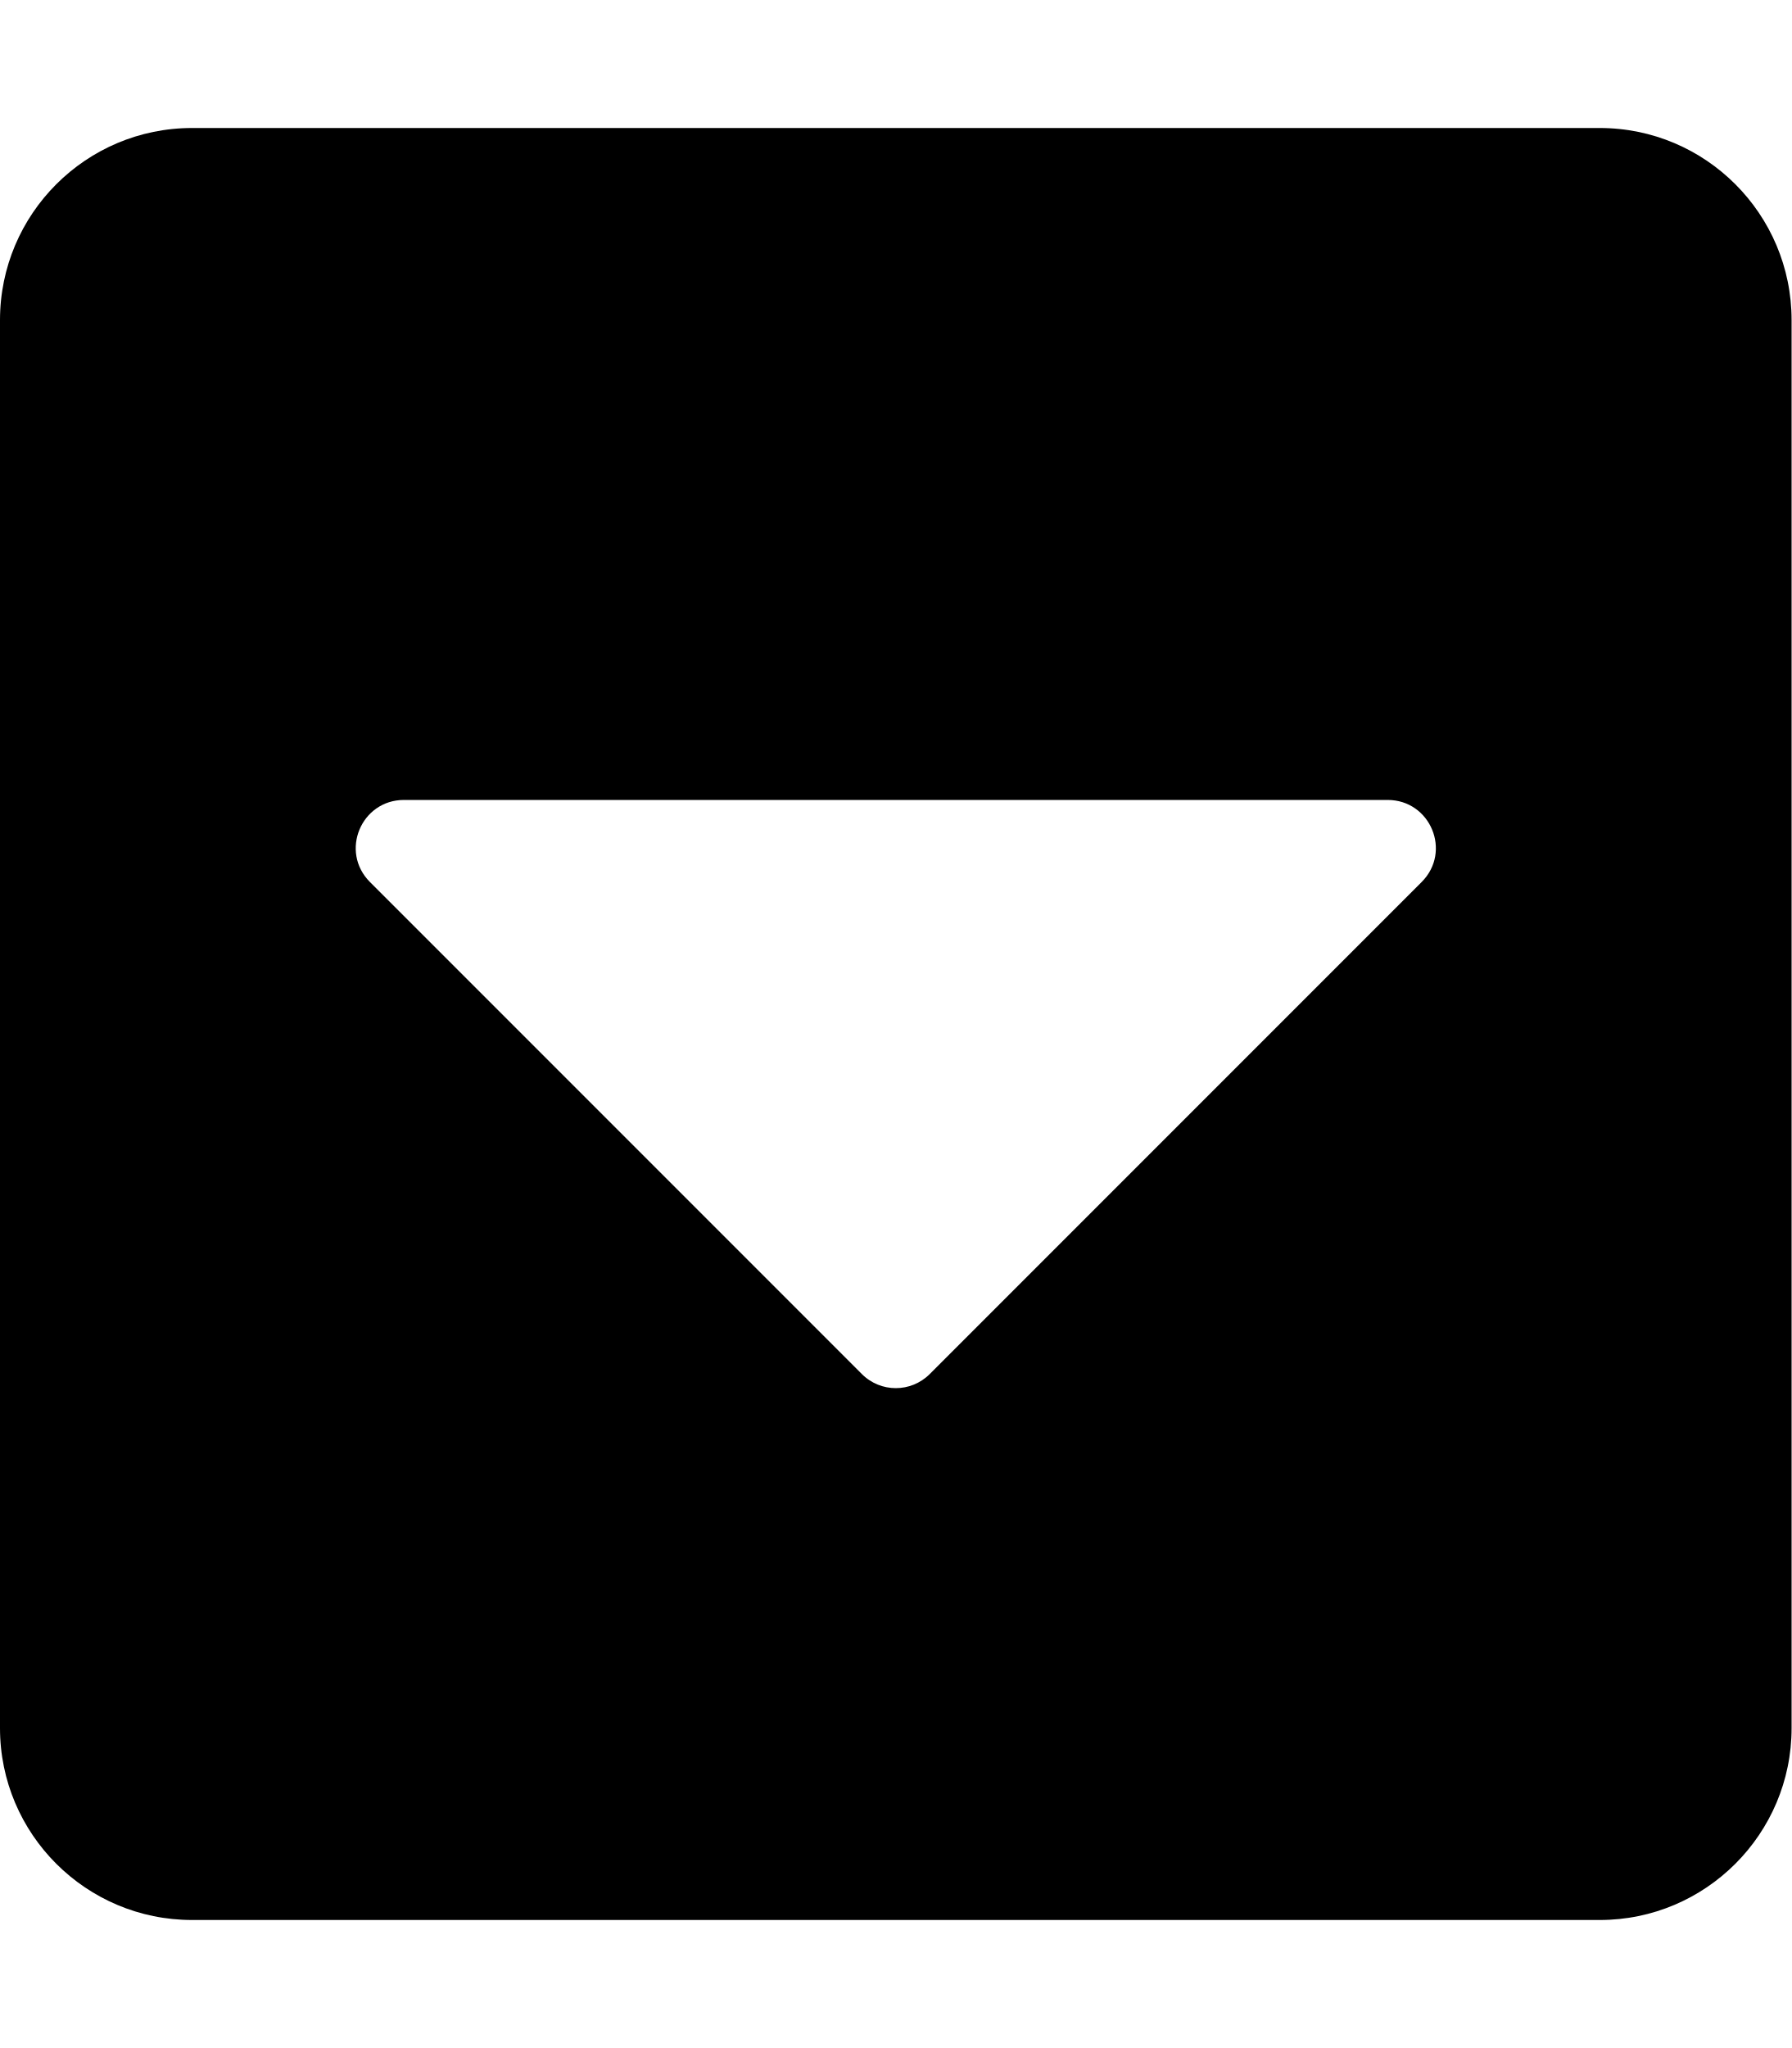
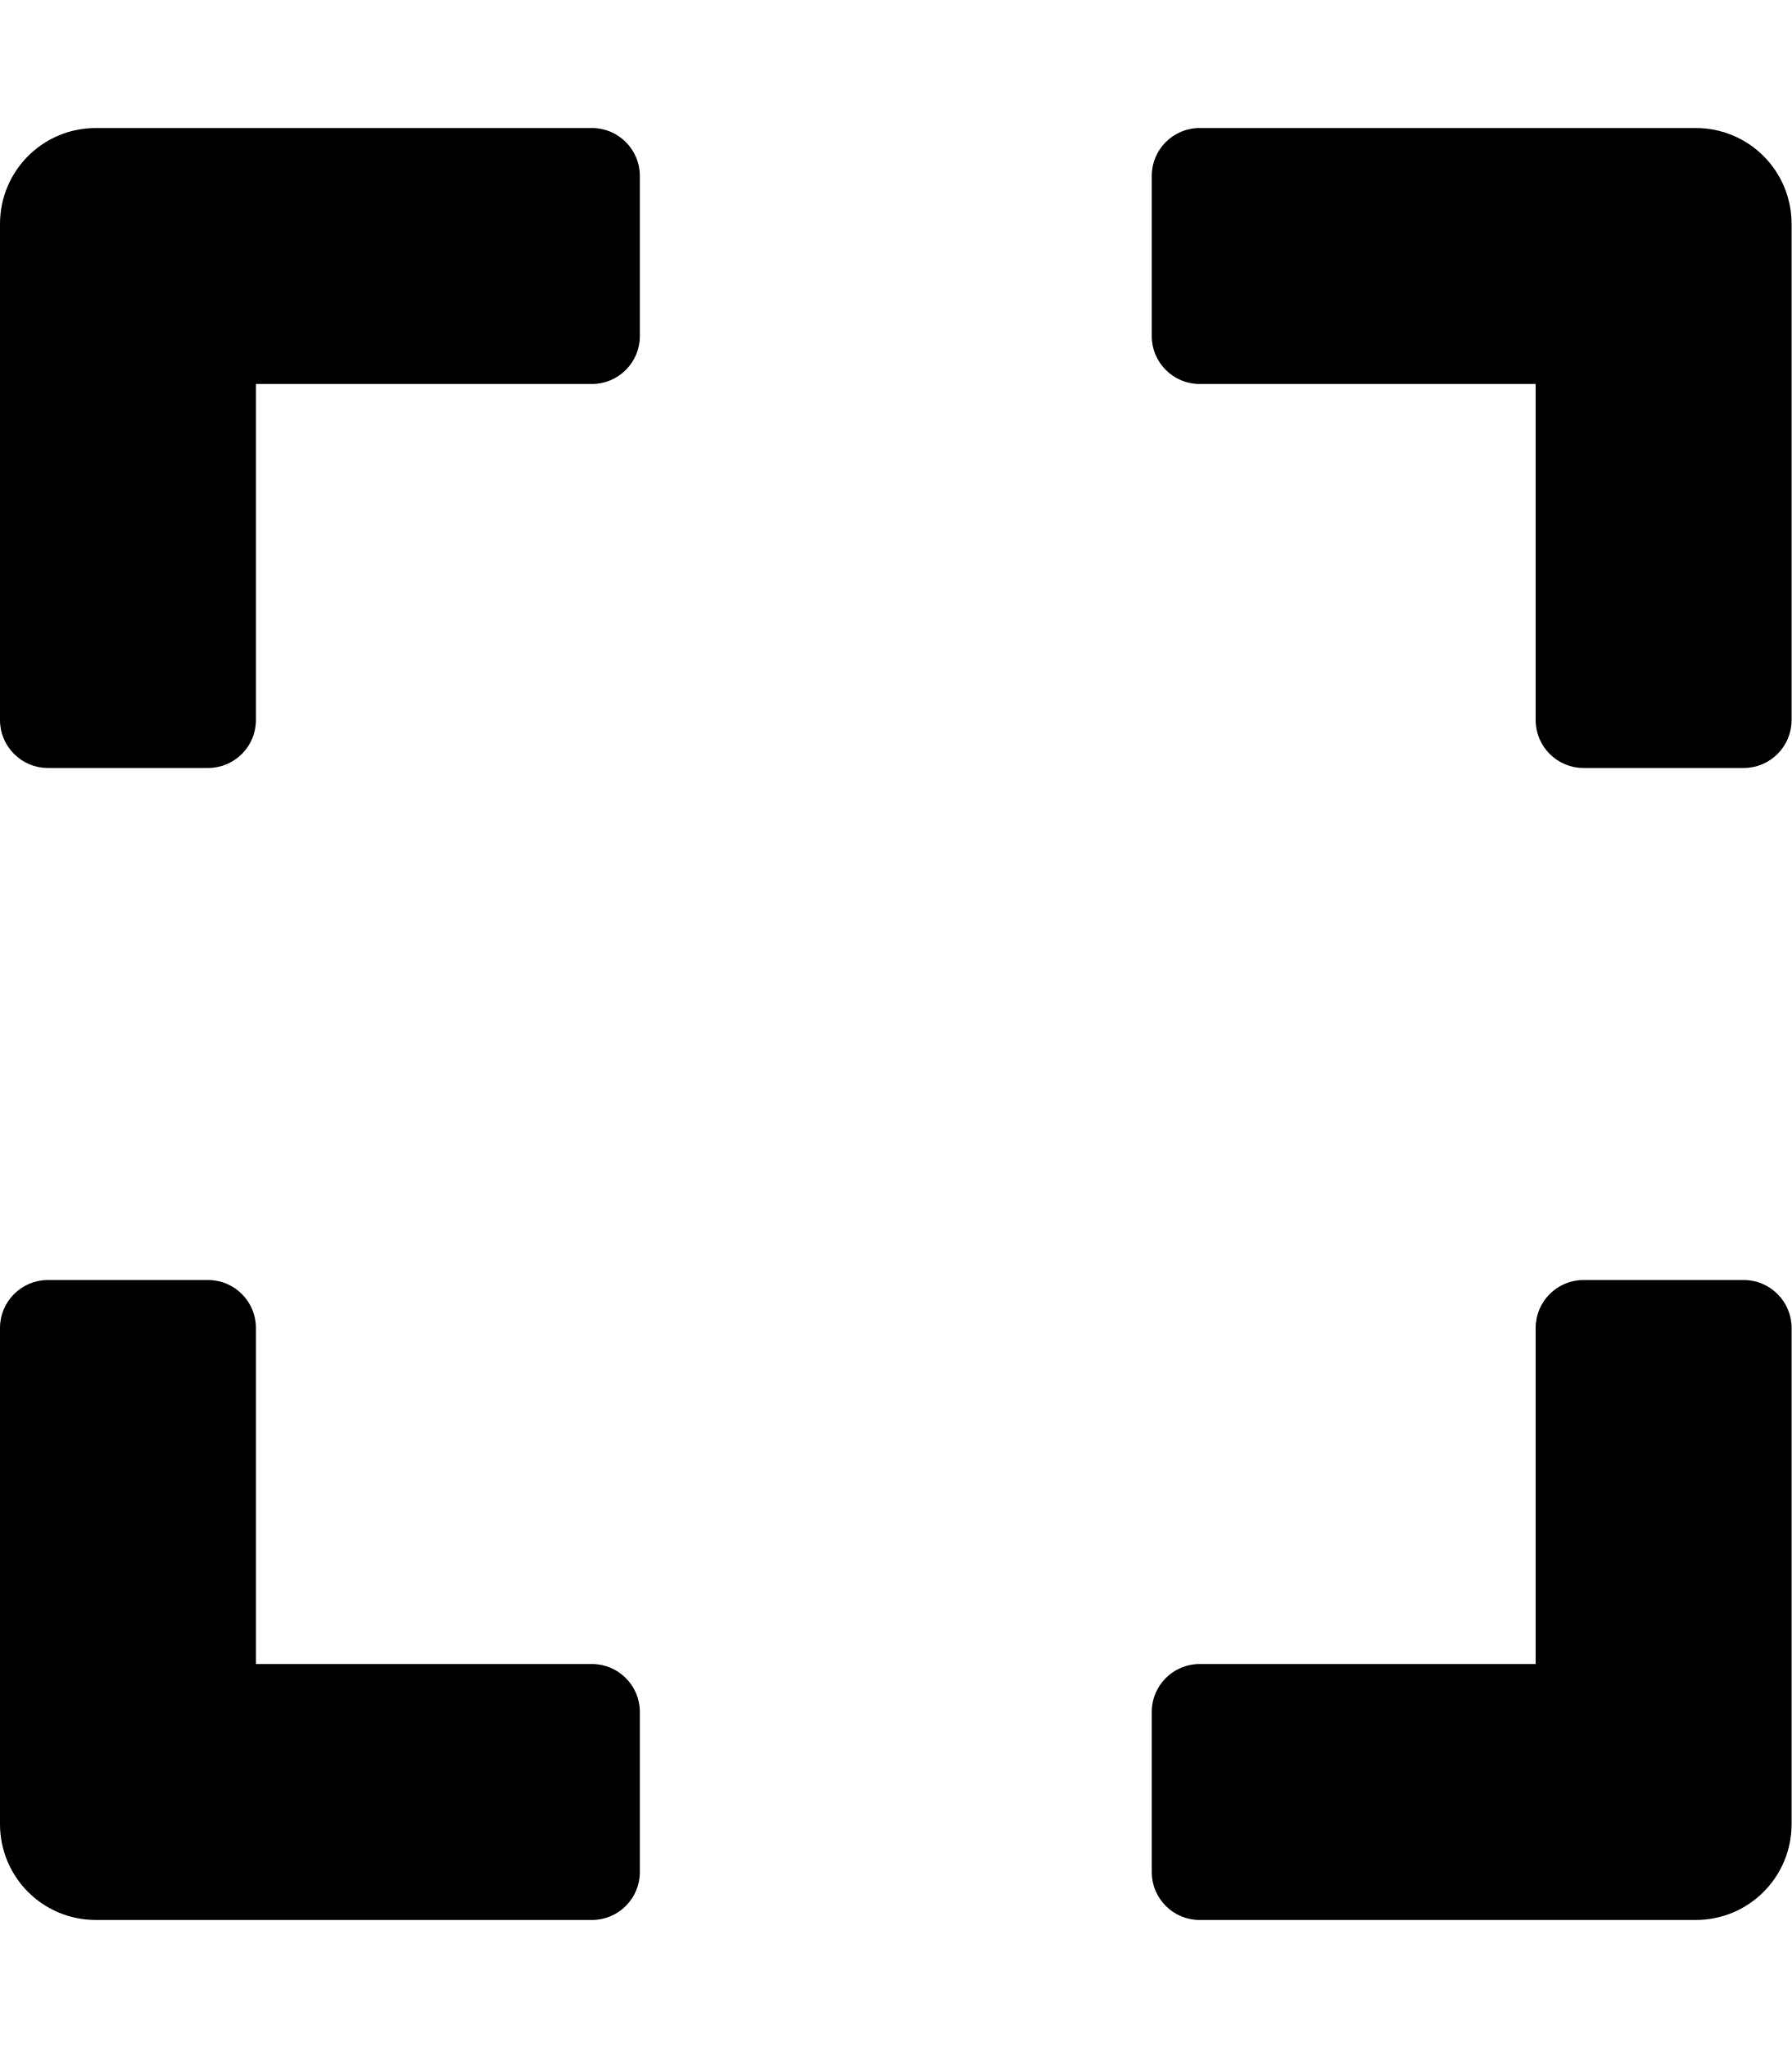
<svg xmlns="http://www.w3.org/2000/svg" height="1000" width="875">
-   <path d="M875 156.3v687.5c0 51.7 -42 93.7 -93.7 93.7H93.8C42 937.5 0 895.5 0 843.8V156.3C0 104.5 42 62.5 93.8 62.5h687.5c51.7 0 93.7 42 93.7 93.8zM180.7 430.7l240.2 240.2c9.2 9.2 24 9.2 33.2 0L694.3 430.7c14.9 -14.9 4.3 -40.1 -16.6 -40.1H197.3c-20.9 0 -31.5 25.2 -16.6 40.1z" />
+   <path d="M0 351.6V109.4C0 83.4 20.9 62.5 46.9 62.5h242.2c12.9 0 23.4 10.5 23.4 23.4v78.2c0 12.9 -10.5 23.4 -23.4 23.4H125v164.1c0 12.9 -10.5 23.4 -23.4 23.4H23.4C10.5 375 0 364.5 0 351.6zM562.5 85.9v78.2c0 12.9 10.5 23.4 23.4 23.4H750v164.1c0 12.9 10.5 23.4 23.4 23.4h78.2c12.9 0 23.4 -10.5 23.4 -23.4V109.4c0 -26 -20.9 -46.9 -46.9 -46.9H585.9C573 62.5 562.5 73 562.5 85.9zM851.6 625h-78.2c-12.9 0 -23.4 10.5 -23.4 23.4v164.1H585.9c-12.9 0 -23.4 10.5 -23.4 23.4v78.2c0 12.9 10.5 23.4 23.4 23.4h242.2c26 0 46.9 -20.9 46.9 -46.9V648.4C875 635.5 864.5 625 851.6 625zM312.5 914.1v-78.2c0 -12.9 -10.5 -23.4 -23.4 -23.4H125V648.4C125 635.5 114.5 625 101.6 625H23.4C10.5 625 0 635.5 0 648.4v242.2c0 26 20.9 46.9 46.9 46.9h242.2c12.9 0 23.4 -10.5 23.4 -23.4z" />
</svg>
